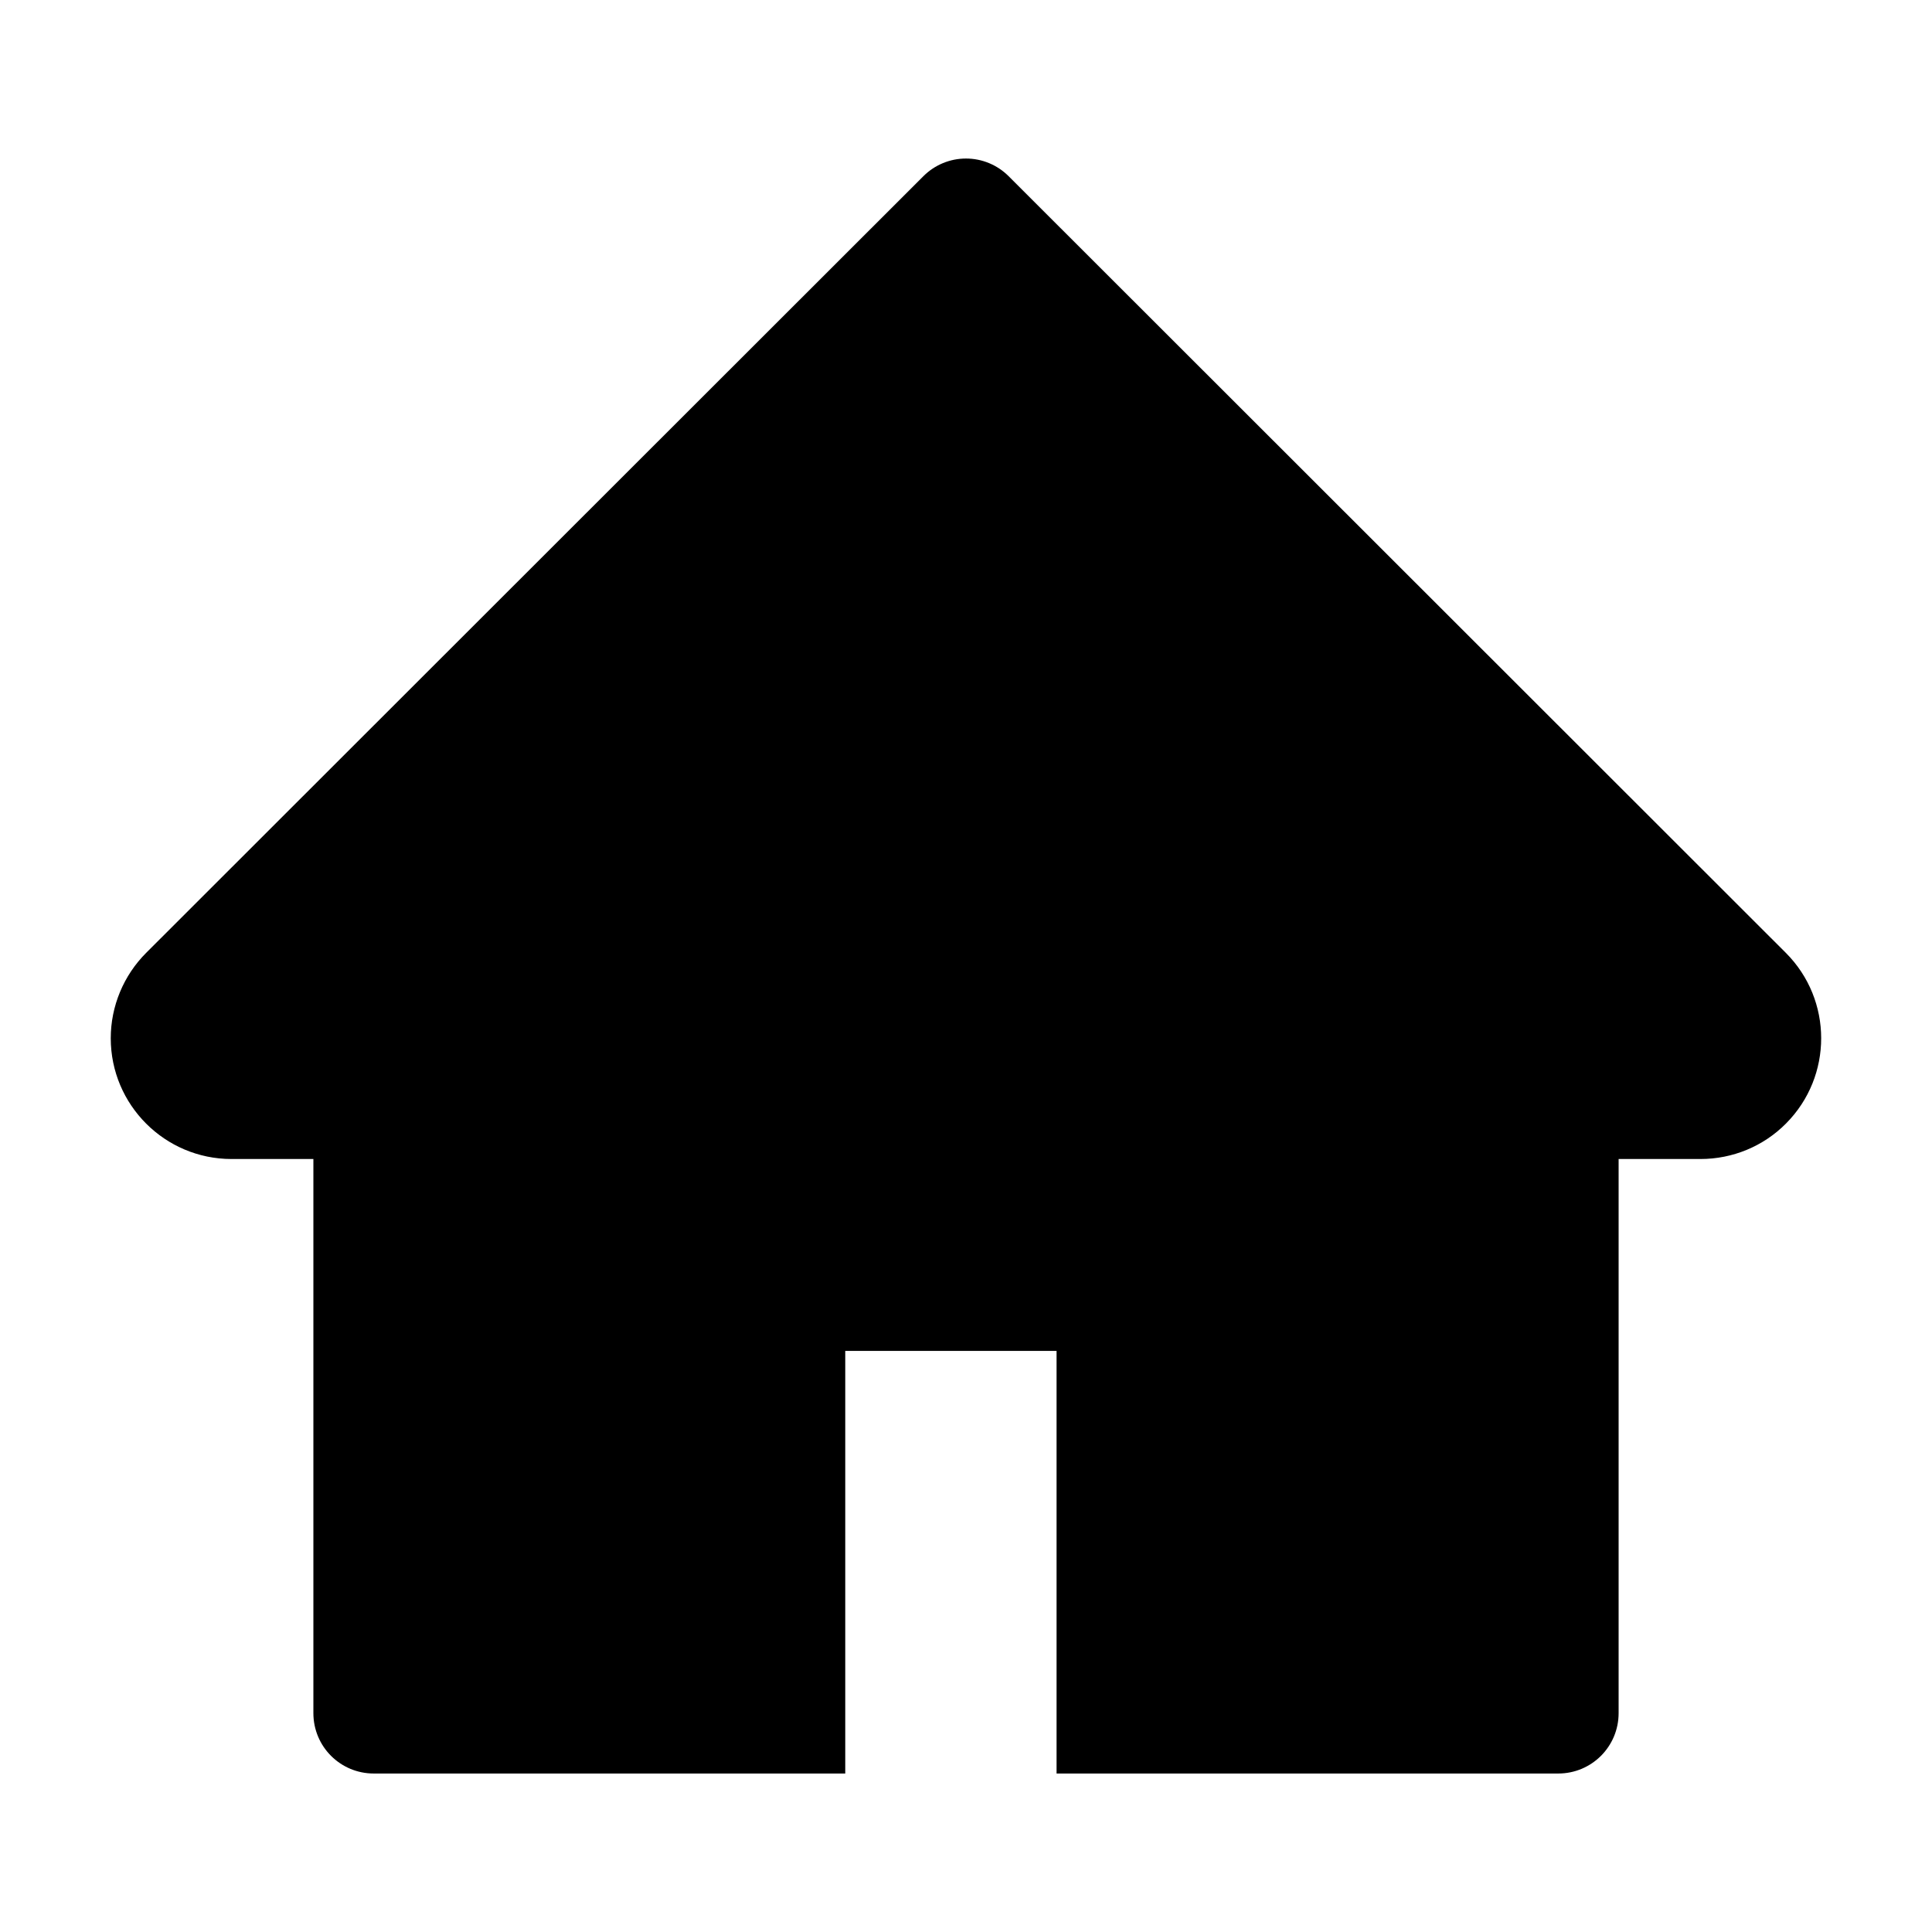
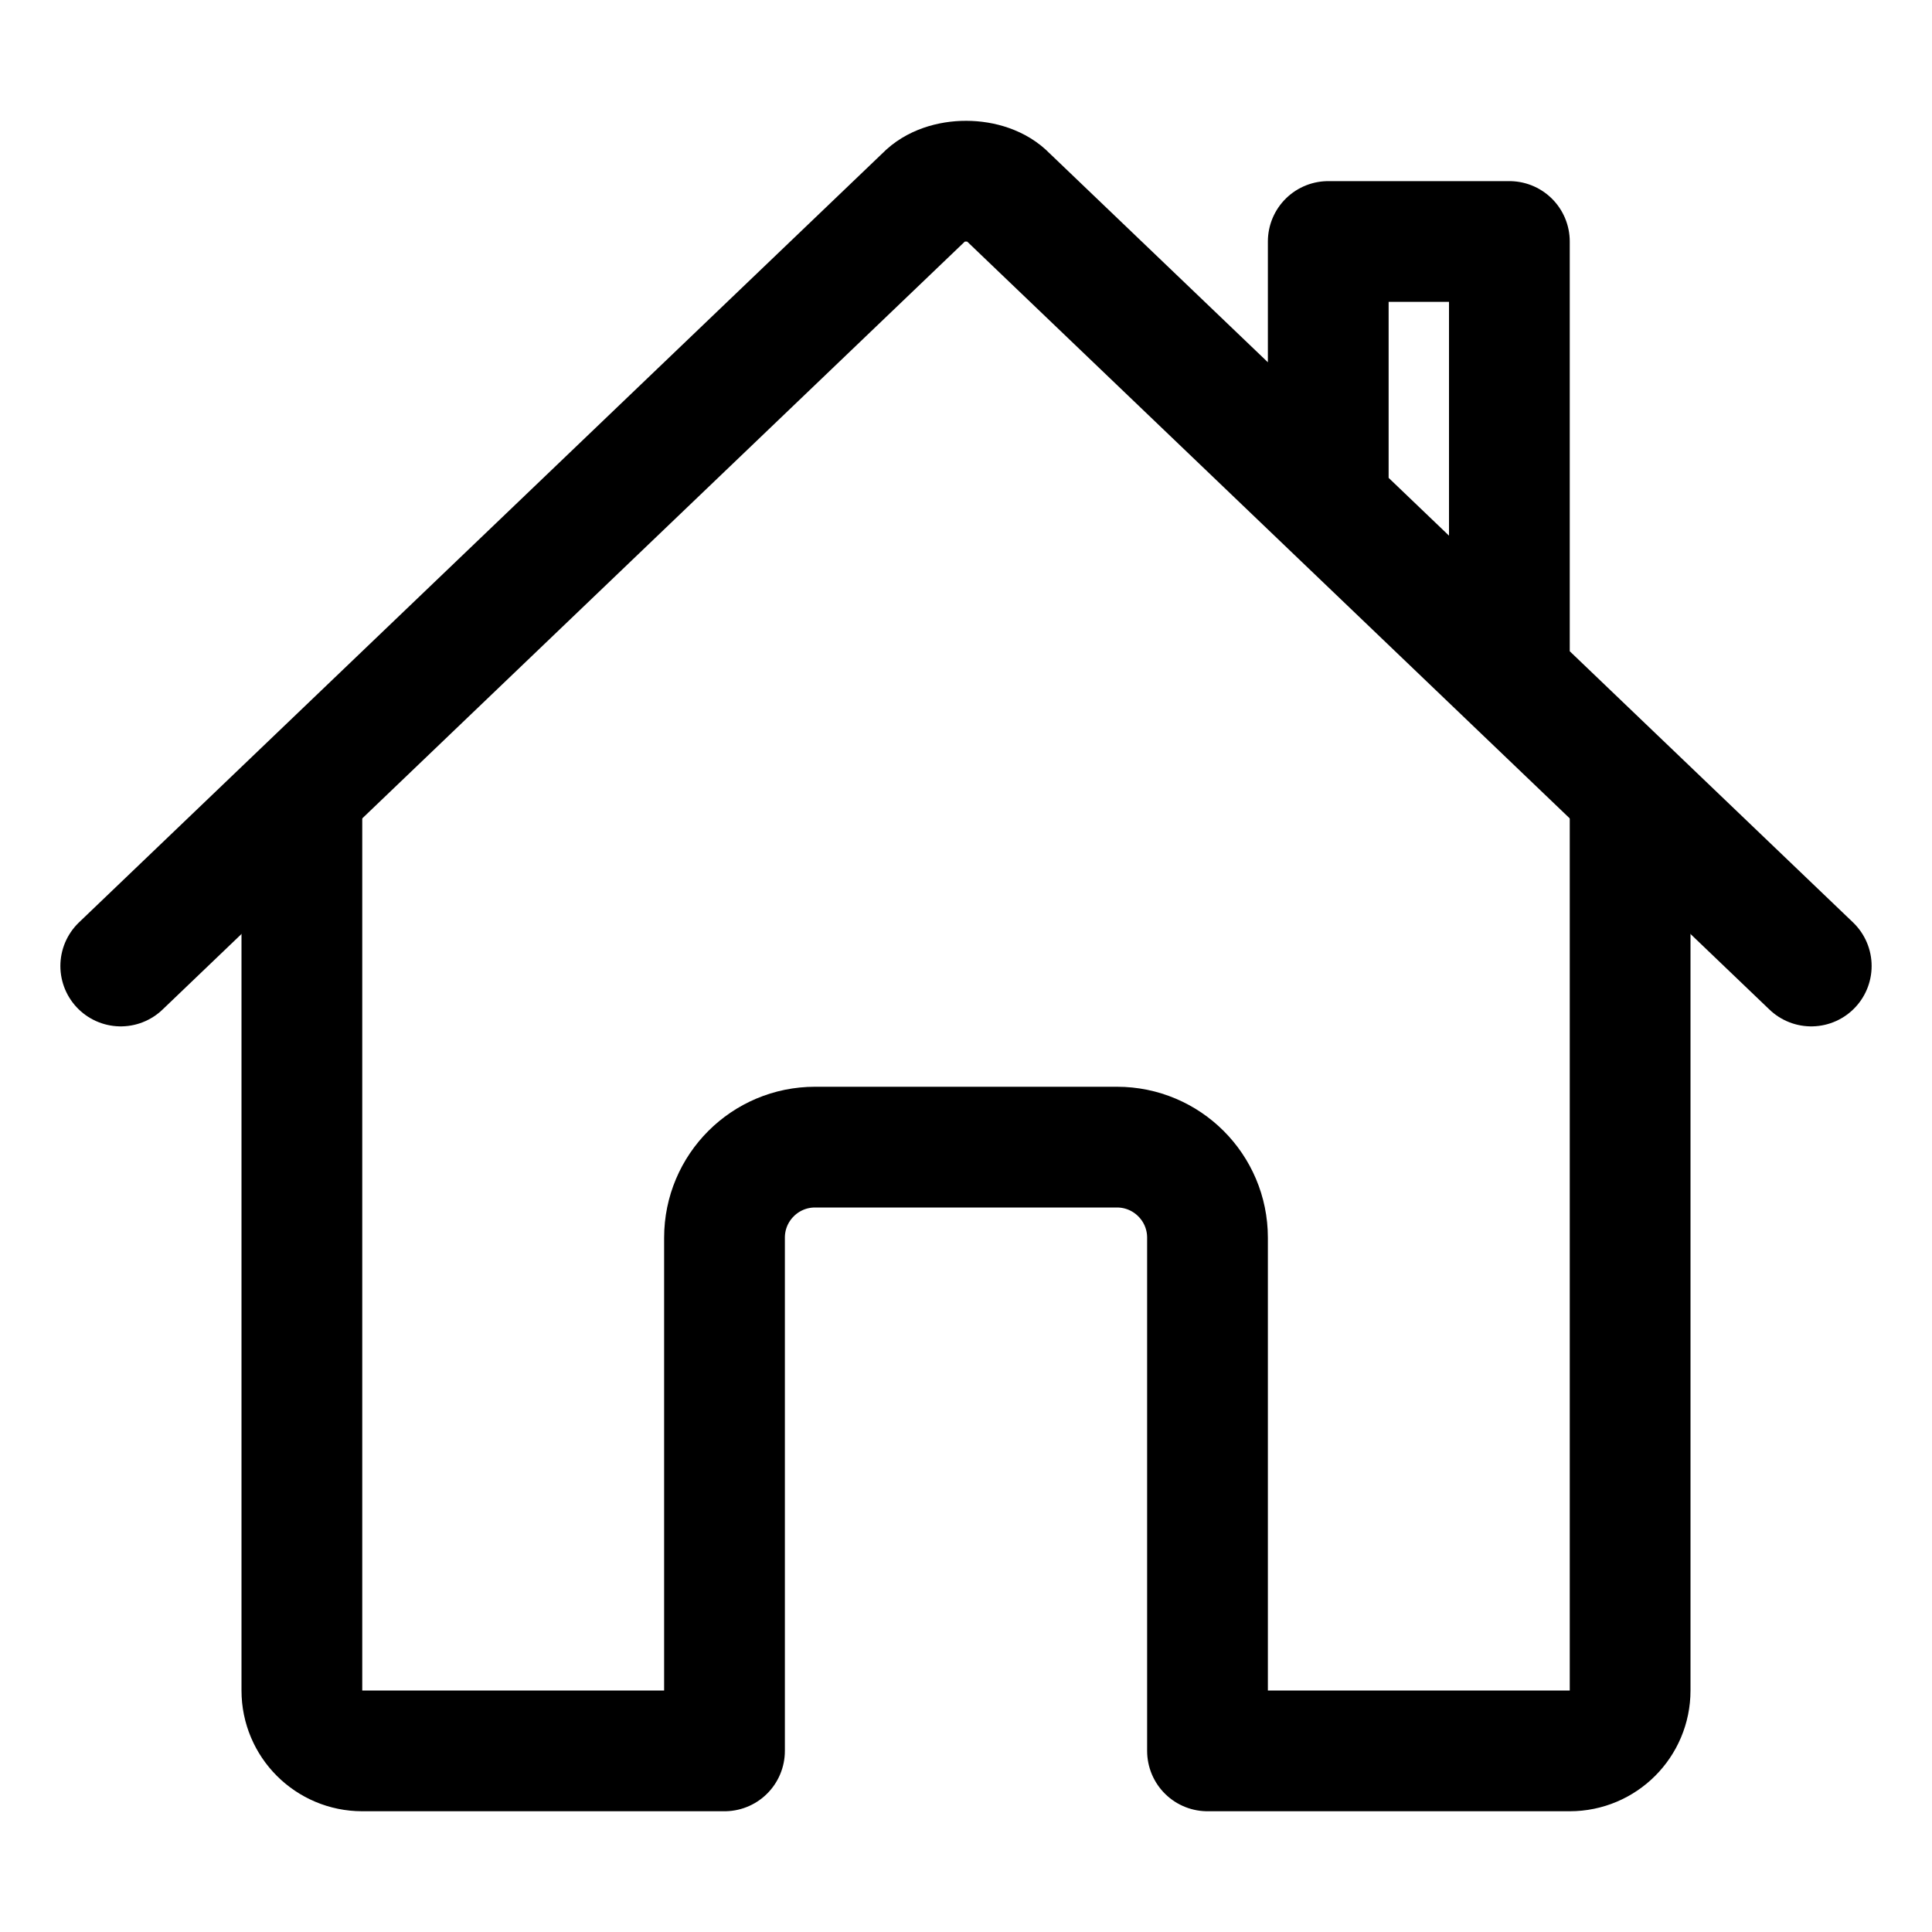
- <svg xmlns="http://www.w3.org/2000/svg" stroke="currentColor" fill="currentColor" stroke-width="0" viewBox="0 0 1024 1024" height="200px" width="200px">
-   <path d="M946.5 505L534.6 93.4a31.93 31.93 0 0 0-45.2 0L77.5 505c-12 12-18.8 28.3-18.8 45.3 0 35.3 28.7 64 64 64h43.4V908c0 17.7 14.3 32 32 32H448V716h112v224h265.9c17.7 0 32-14.3 32-32V614.3h43.4c17 0 33.3-6.7 45.3-18.8 24.9-25 24.9-65.5-.1-90.5z" />
+ <svg xmlns="http://www.w3.org/2000/svg" stroke="currentColor" fill="currentColor" stroke-width="0" viewBox="0 0 512 512" height="200px" width="200px">
+   <path fill="none" stroke-linecap="round" stroke-linejoin="round" stroke-width="32" d="M80 212v236a16 16 0 0 0 16 16h96V328a24 24 0 0 1 24-24h80a24 24 0 0 1 24 24v136h96a16 16 0 0 0 16-16V212" />
+   <path fill="none" stroke-linecap="round" stroke-linejoin="round" stroke-width="32" d="M480 256 266.89 52c-5-5.28-16.69-5.34-21.78 0L32 256m368-77V64h-48v69" />
</svg>
